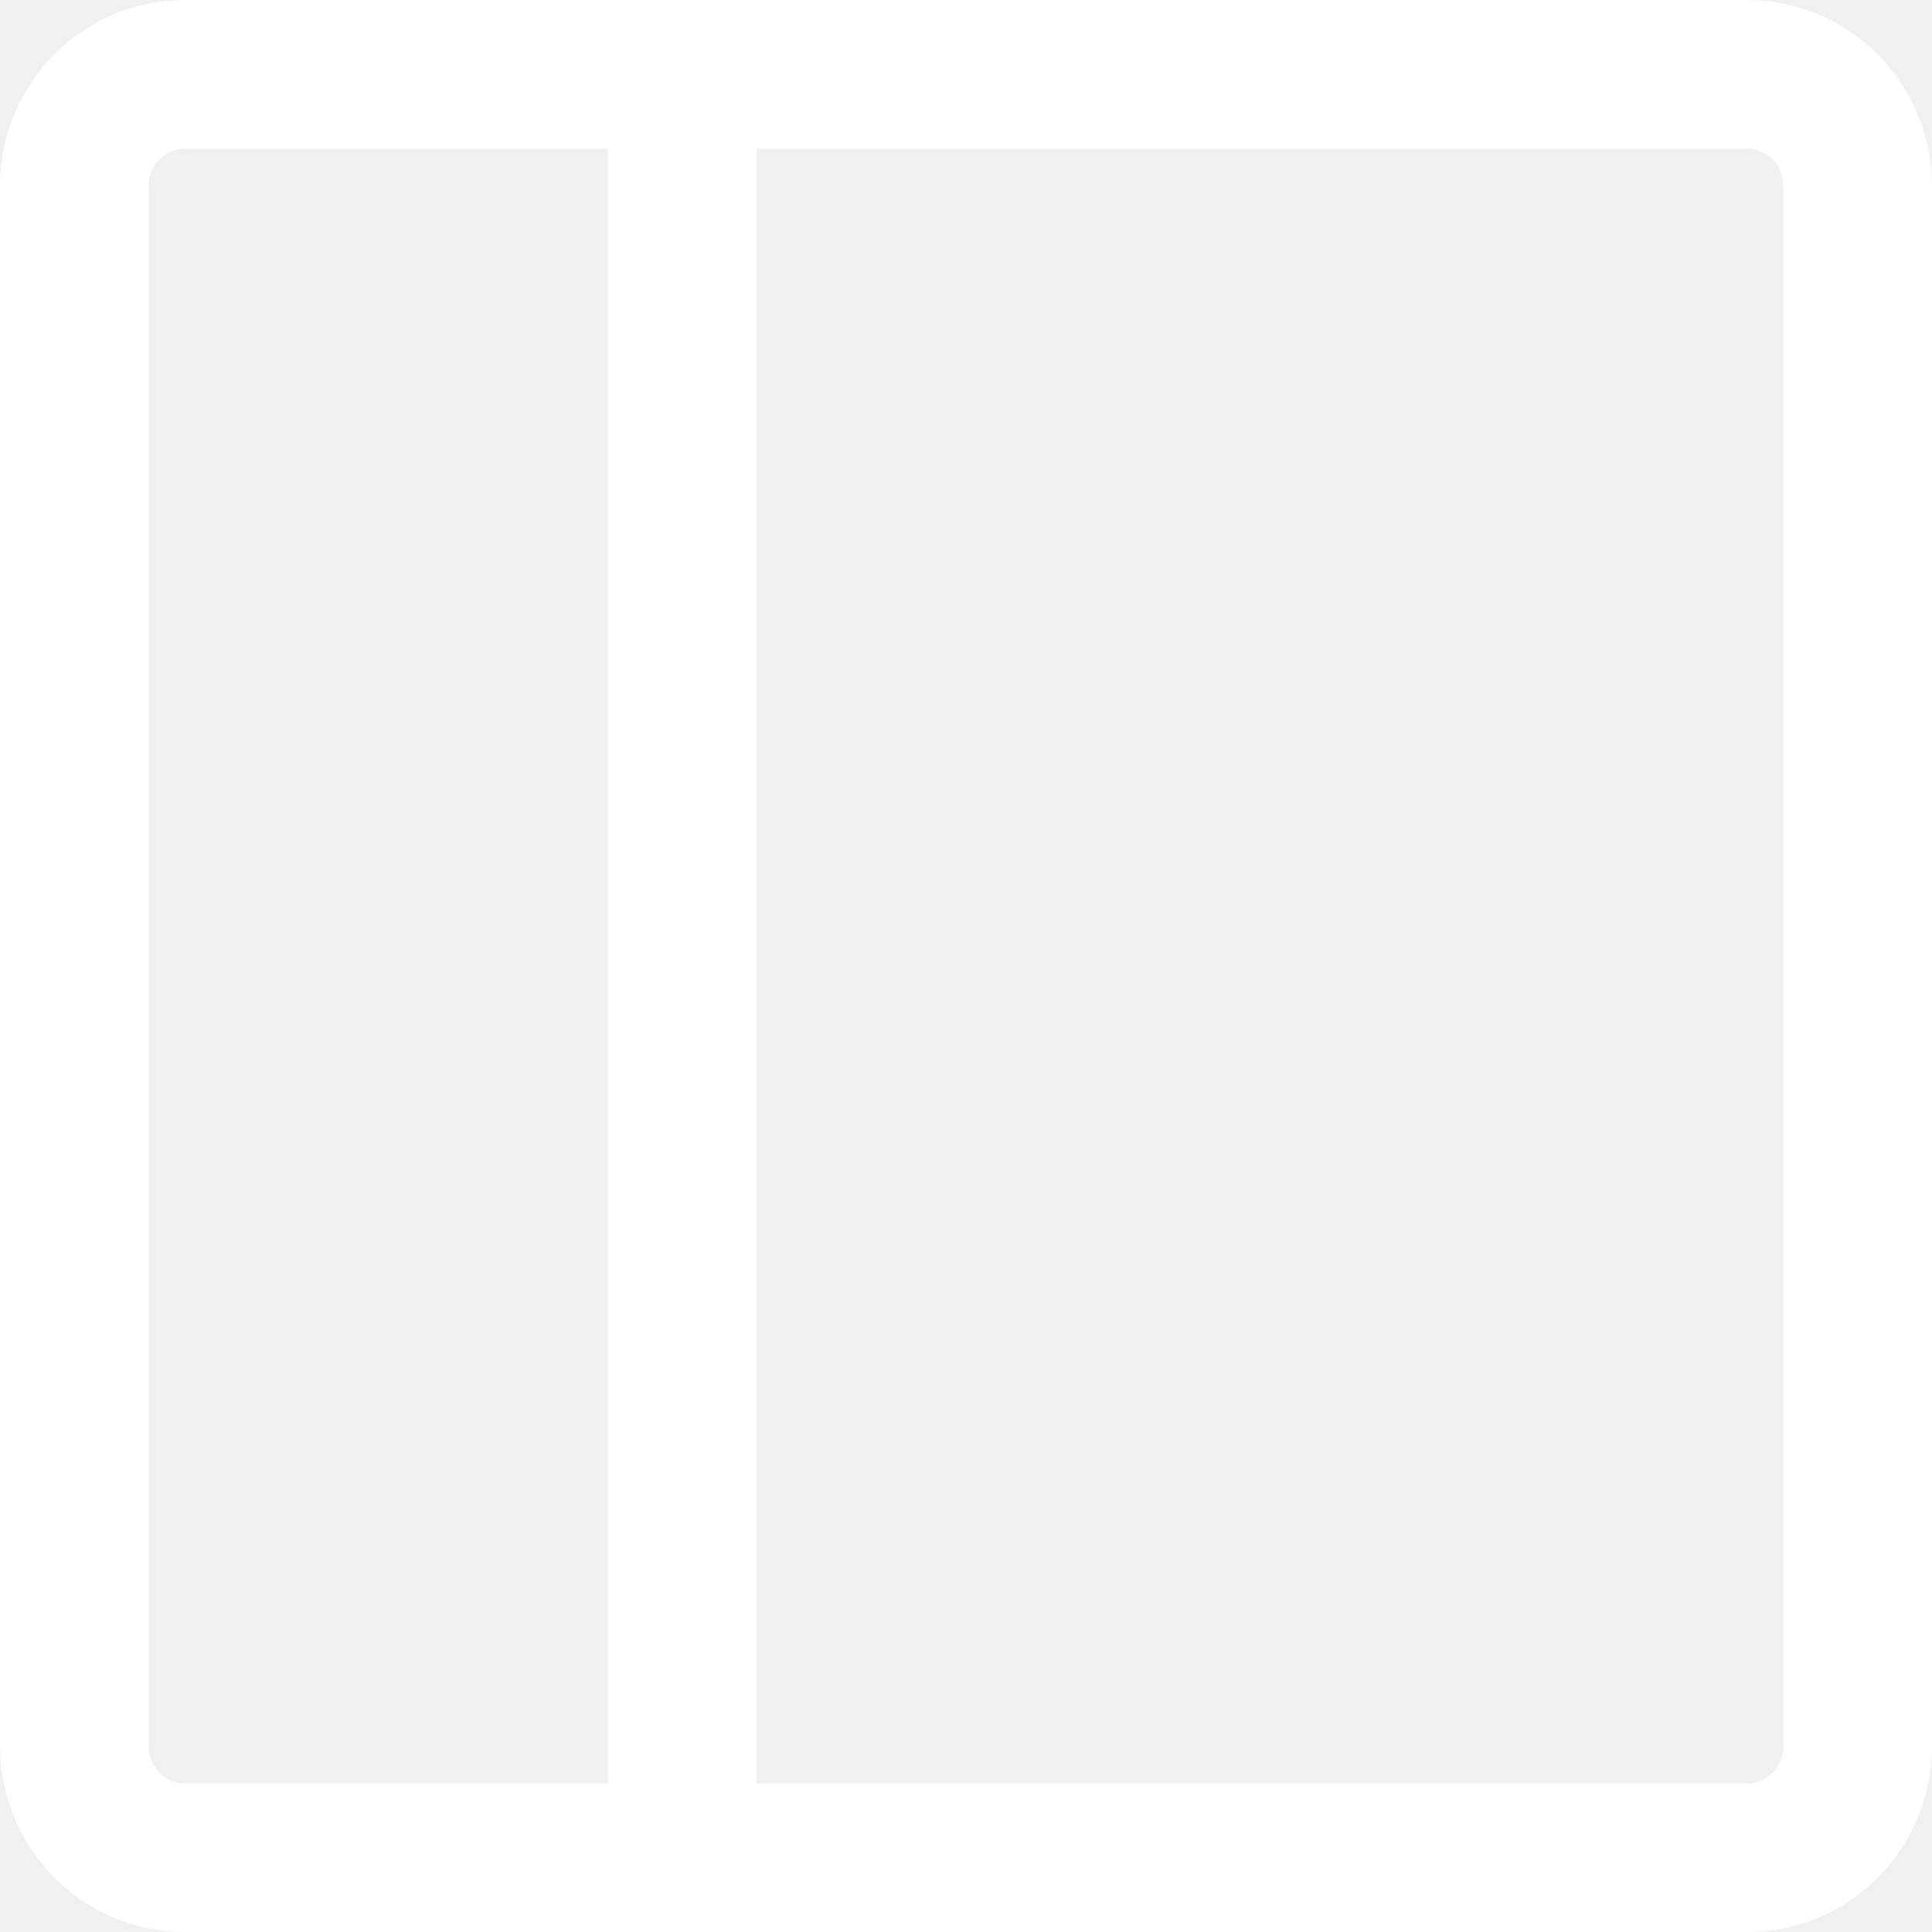
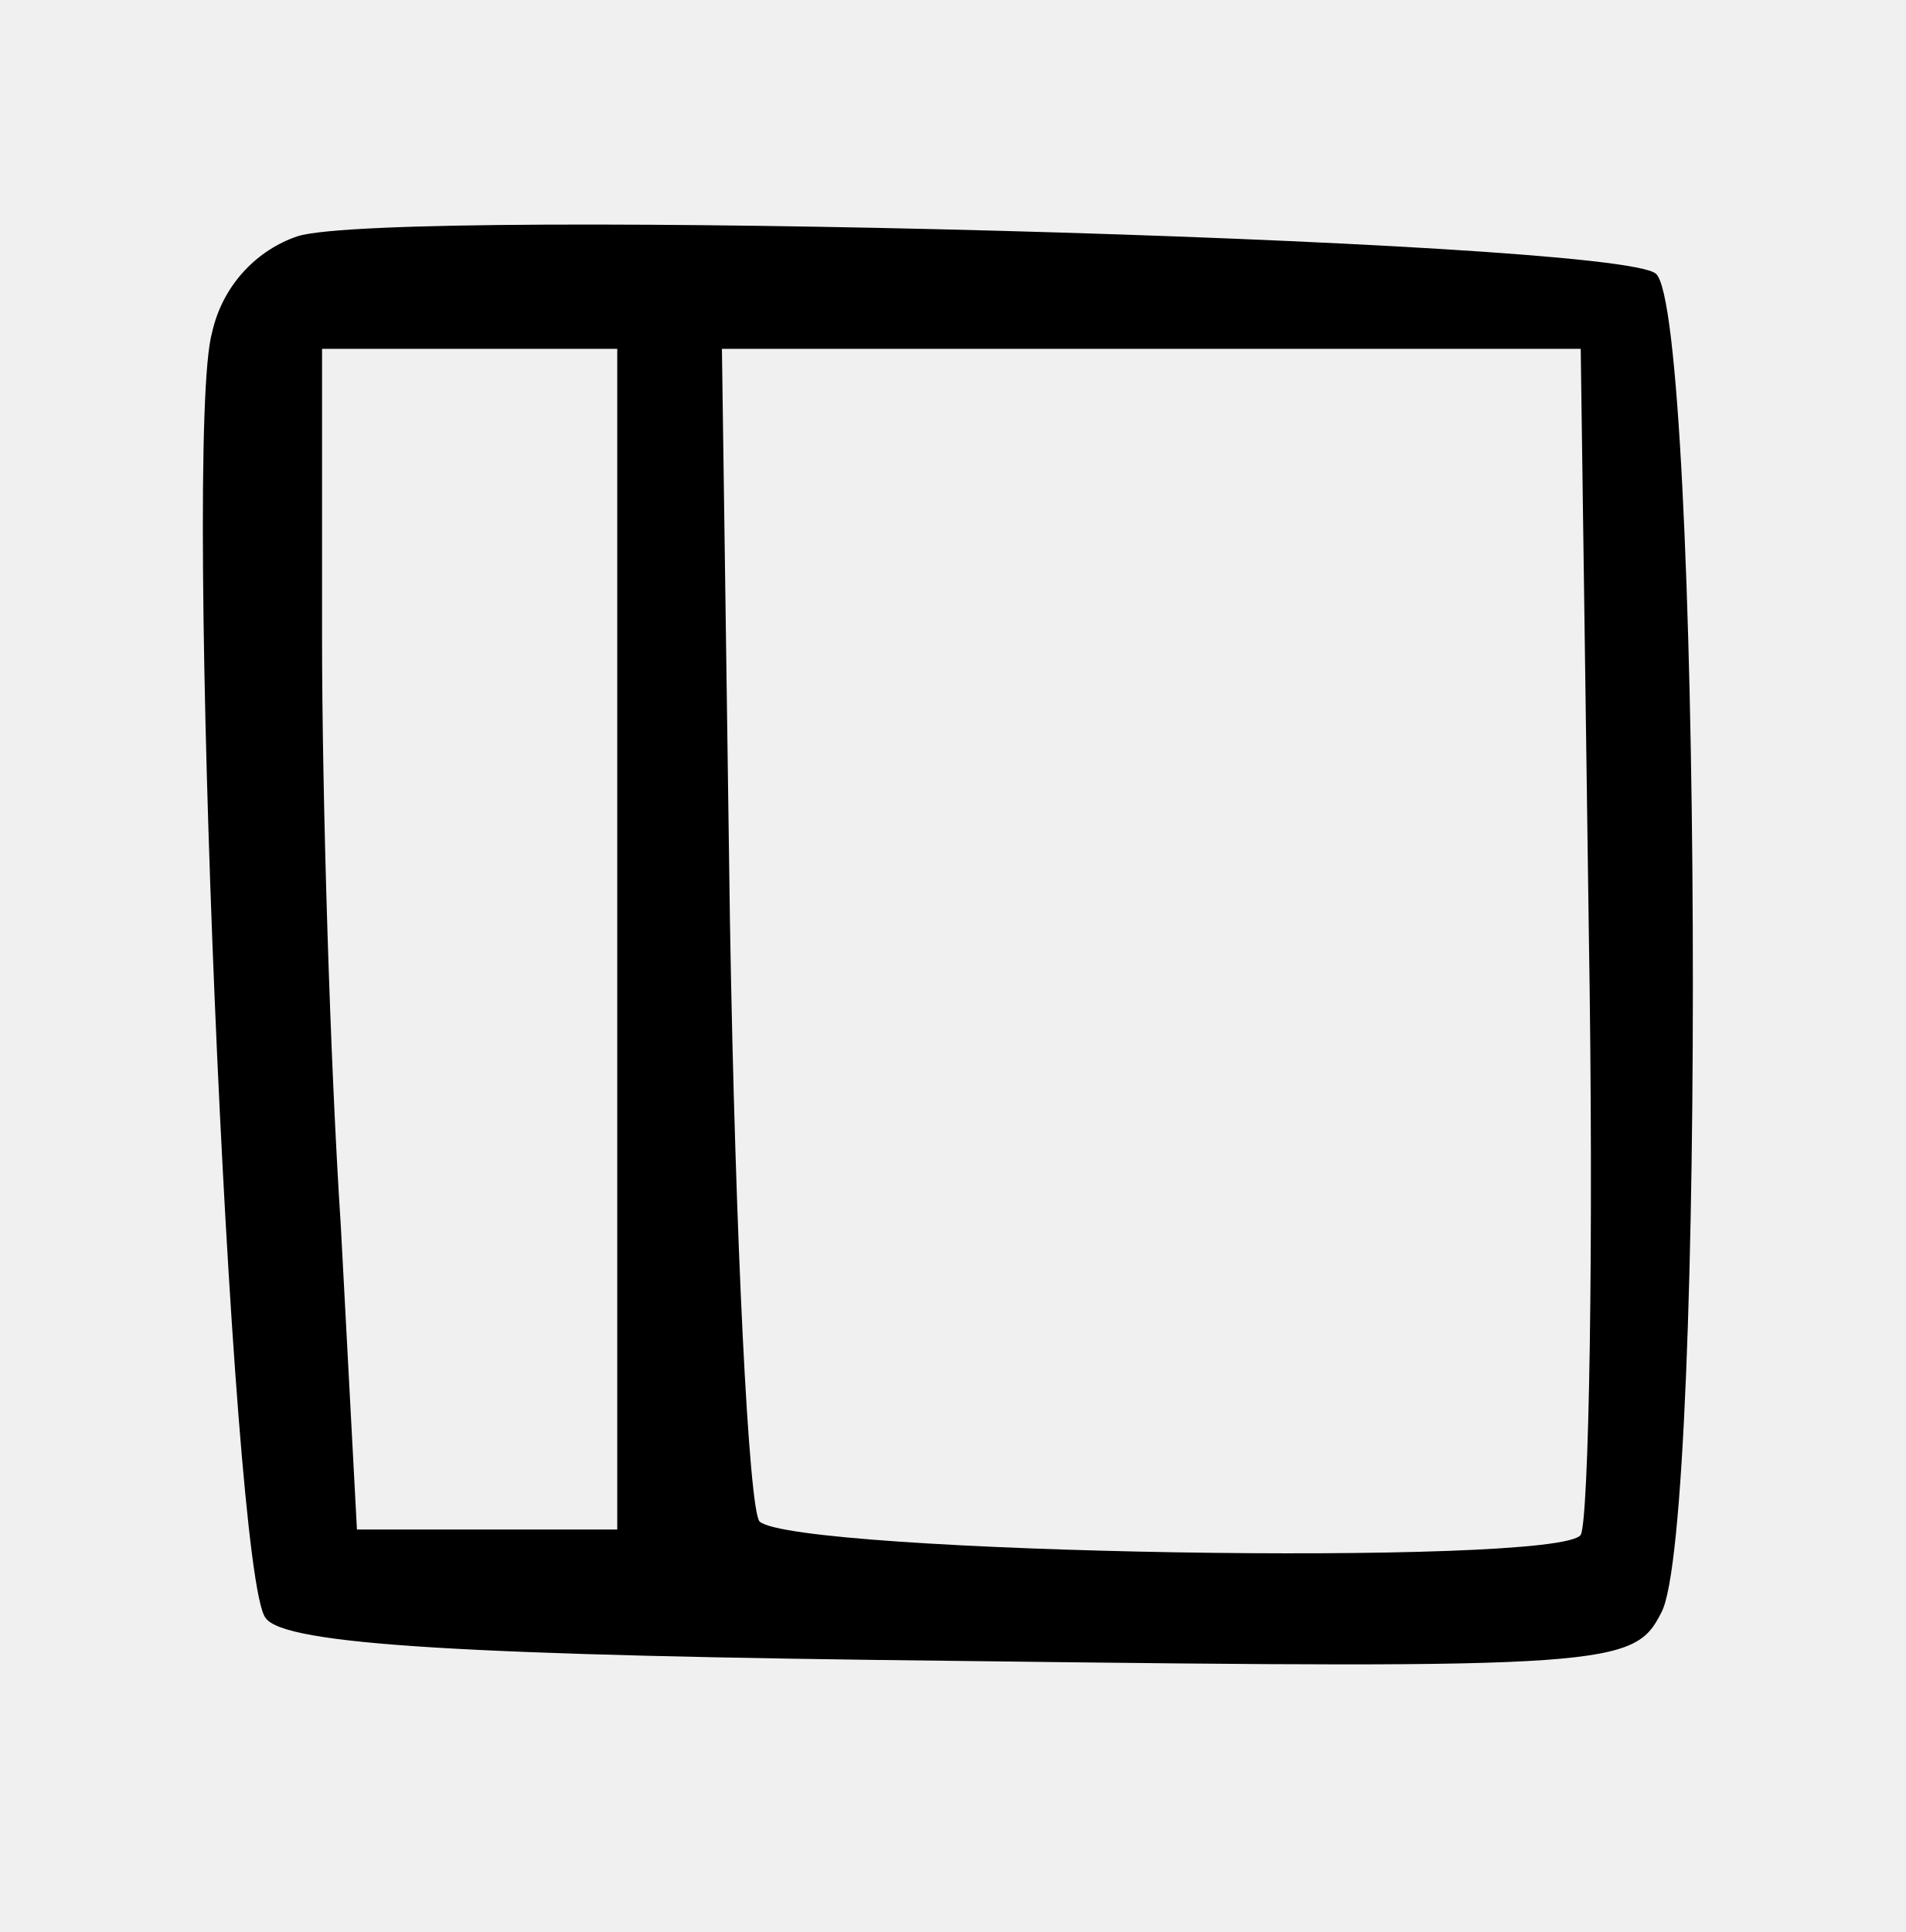
- <svg xmlns="http://www.w3.org/2000/svg" width="26" height="26" viewBox="0 0 26 26" fill="none">
-   <path d="M9.182 1.15V25M2.488 25H23.512C24.334 25 25 24.327 25 23.497V2.503C25 1.673 24.334 1 23.512 1H2.488C1.666 1 1 1.673 1 2.503V23.497C1 24.327 1.666 25 2.488 25Z" stroke="white" stroke-width="2" />
+ <svg xmlns="http://www.w3.org/2000/svg" version="1.0" width="71pt" height="72pt" viewBox="0 0 71 72" preserveAspectRatio="xMidYMid meet">
+   <g transform="translate(0,72) scale(0.1,-0.1)" fill="#000000" stroke="none">
+     <path d="M111 632 c-15 -5 -28 -18 -32 -36 -11 -39 7 -464 20 -479 7 -10 75 -14 260 -16 241 -3 250 -2 260 18 17 30 15 485 -2 499 -15 13 -470 25 -506 14z m119 -262 l0 -220 -48 0 -49 0 -6 113 c-4 61 -7 160 -7 220 l0 107 55 0 55 0 0 -220z m362 4 c2 -119 0 -221 -3 -226 -8 -12 -293 -7 -306 5 -4 5 -9 105 -11 223 l-3 214 160 0 160 0 3 -216z" />
+   </g>
</svg>
